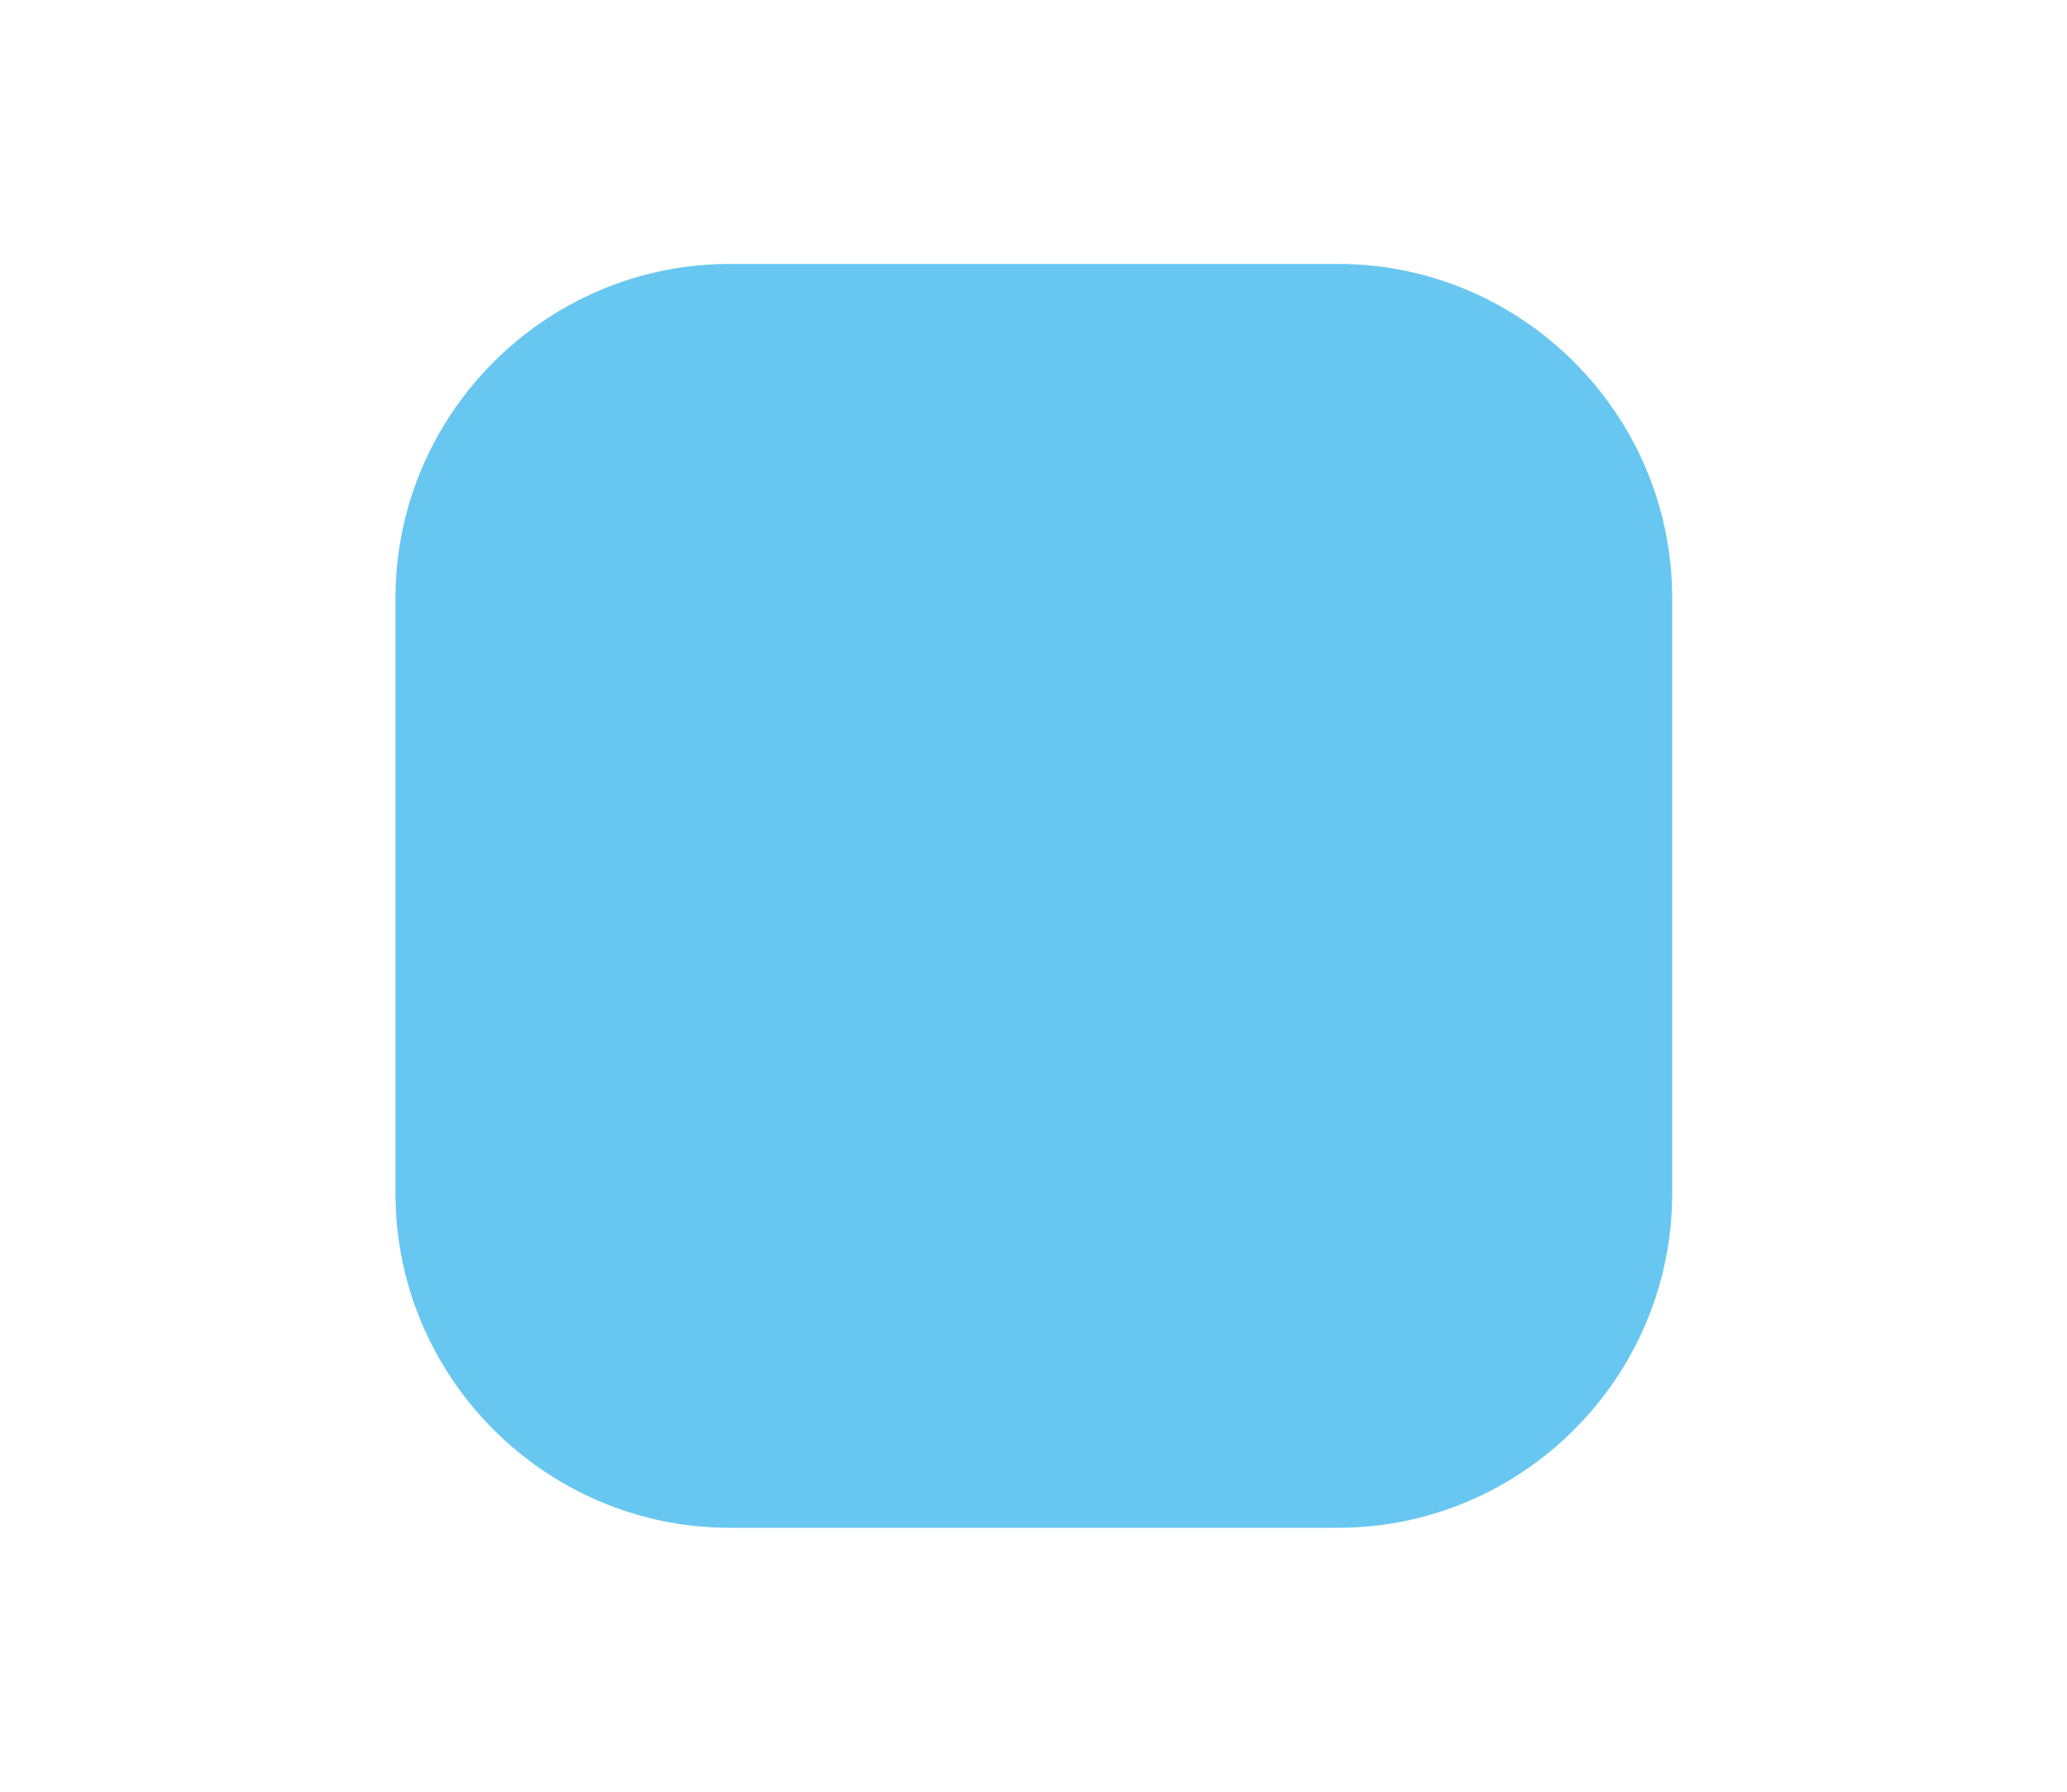
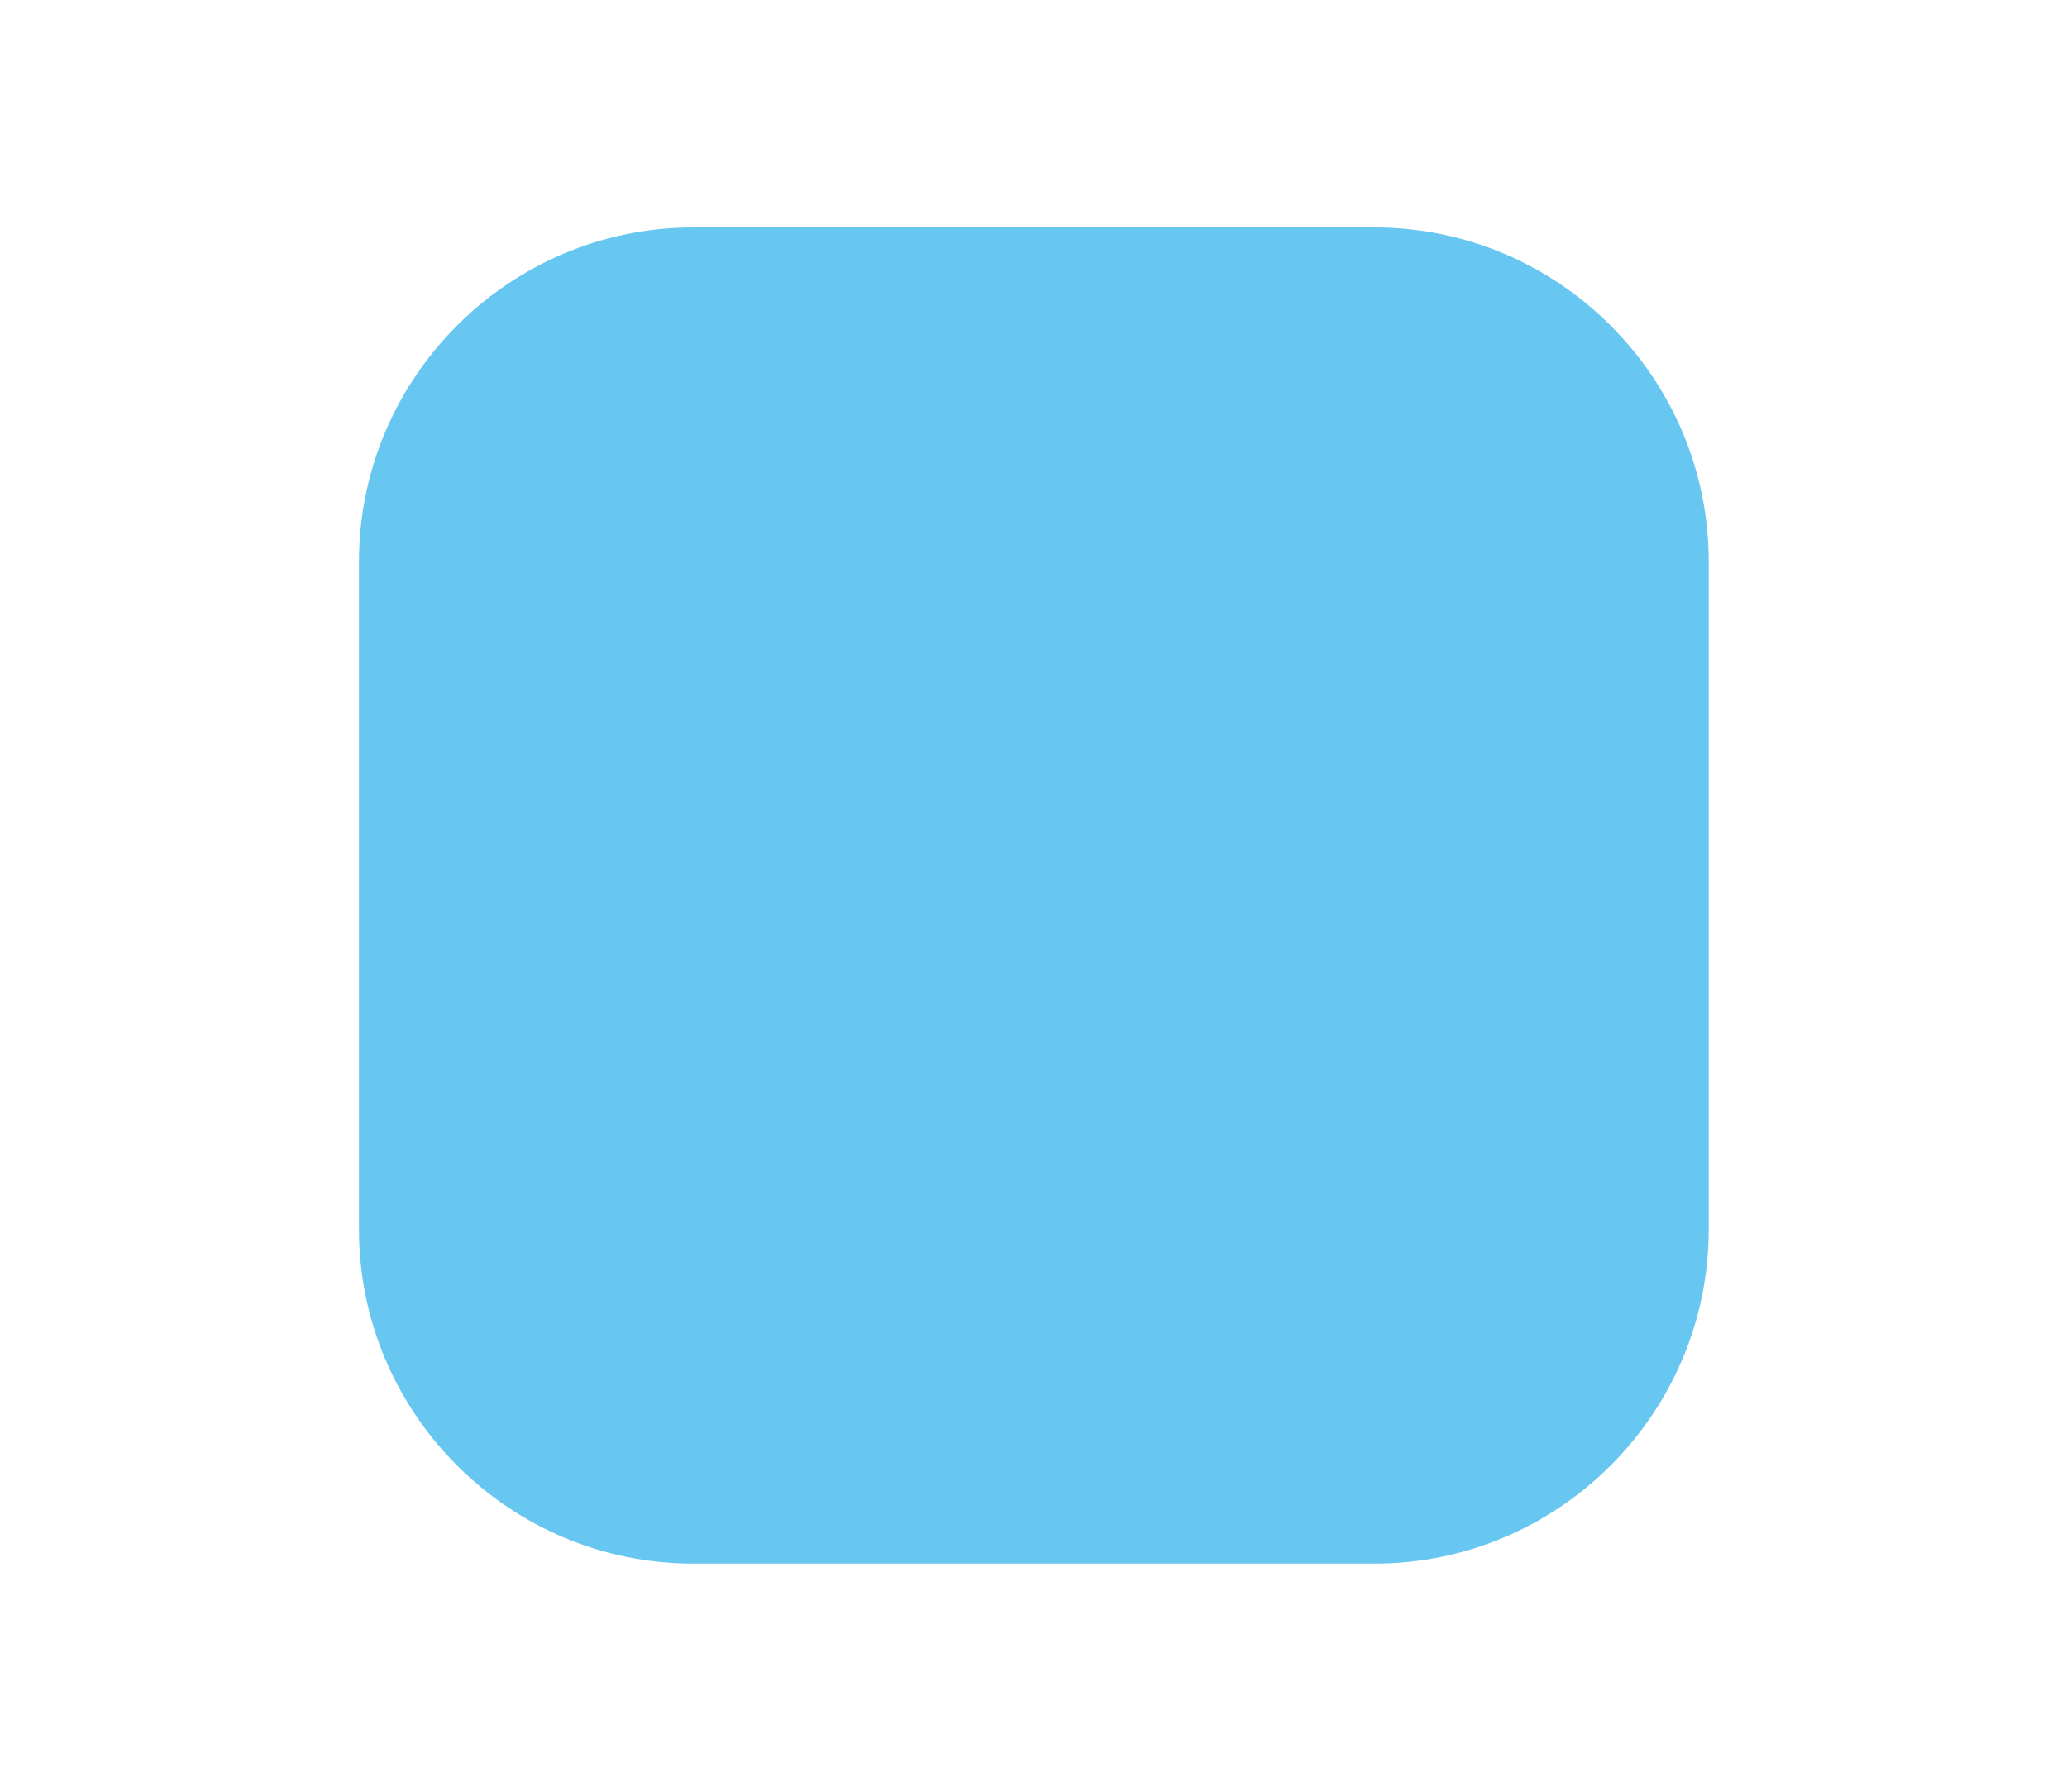
<svg xmlns="http://www.w3.org/2000/svg" version="1.0" id="圖層_1" x="0px" y="0px" width="300px" height="260px" viewBox="0 0 300 260" style="enable-background:new 0 0 300 260;" xml:space="preserve">
  <style type="text/css">
	.st0{fill:#68C7F1;}
</style>
-   <path id="XMLID_1_" class="st0" d="M194.2,221.7h-88.3c-26.7,0-48.5-21.8-48.5-48.5V86.8c0-26.7,21.8-48.5,48.5-48.5h88.3  c26.7,0,48.5,21.8,48.5,48.5v86.4C242.7,199.9,220.9,221.7,194.2,221.7z" />
+   <path id="XMLID_1_" class="st0" d="M199.5,226.9h-98.9c-26.7,0-48.5-21.8-48.5-48.5V81.5c0-26.7,21.8-48.5,48.5-48.5h98.9  c26.7,0,48.5,21.8,48.5,48.5v96.9C248,205.1,226.2,226.9,199.5,226.9z" />
</svg>
